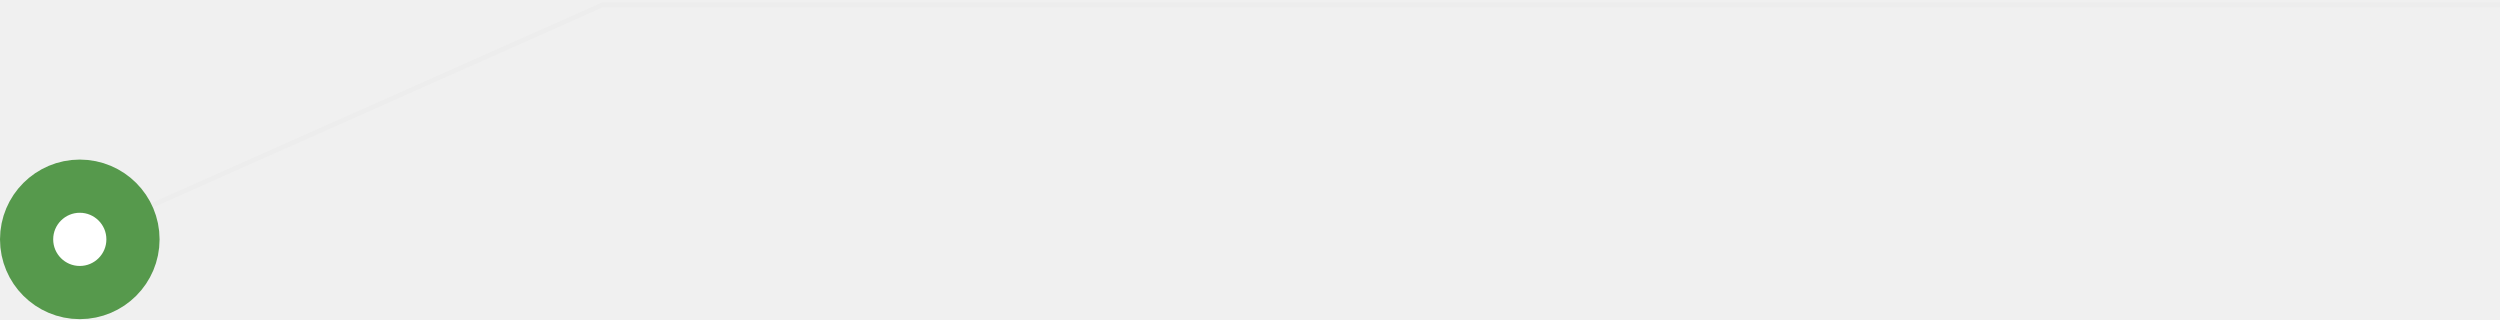
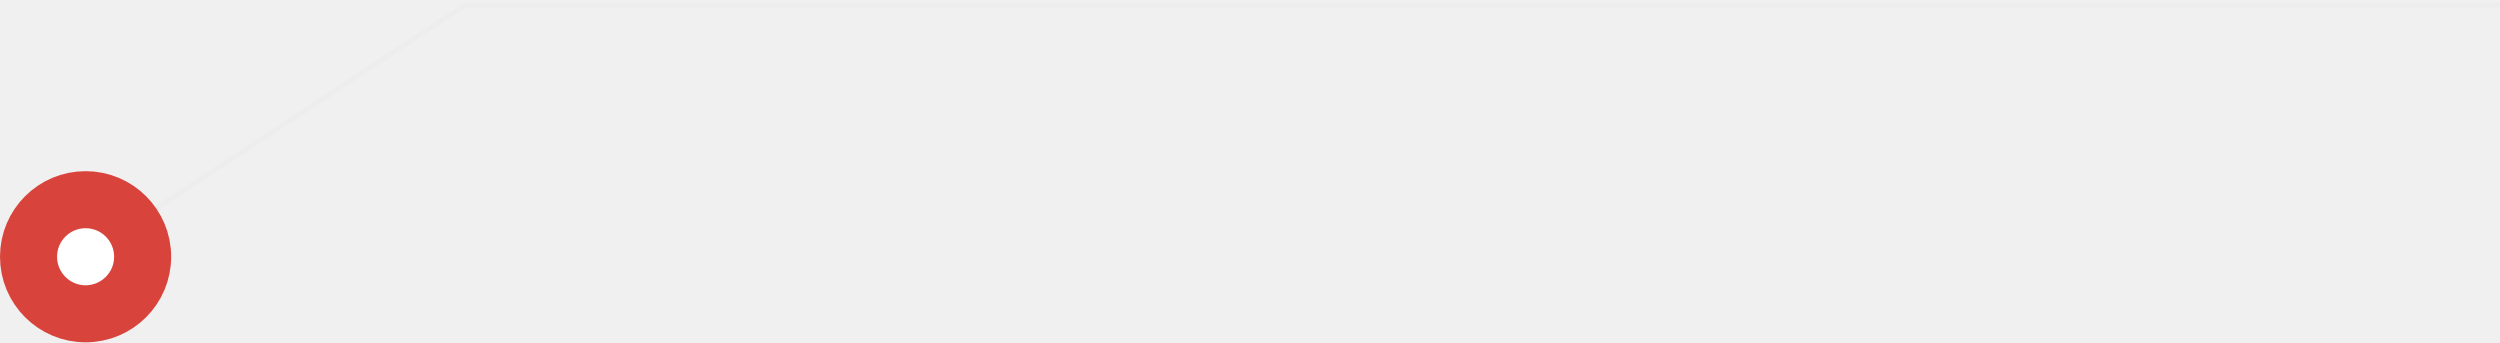
- <svg xmlns="http://www.w3.org/2000/svg" width="517" height="66" viewBox="0 0 517 66" fill="none">
-   <path d="M517 1H124.606L19 48" stroke="#EDEDED" />
-   <rect x="-5.5" y="5.5" width="22" height="22" rx="11" transform="matrix(-1 0 0 1 22 33)" fill="white" stroke="#56994C" stroke-width="11" />
+ <svg xmlns="http://www.w3.org/2000/svg" width="482" height="66" viewBox="0 0 482 66" fill="none">
+   <path d="M482 1H89.606L16 49.5" stroke="#EDEDED" />
+   <rect x="-5.5" y="5.5" width="22" height="22" rx="11" transform="matrix(-1 0 0 1 22 33)" fill="white" stroke="#D8443C" stroke-width="11" />
</svg>
